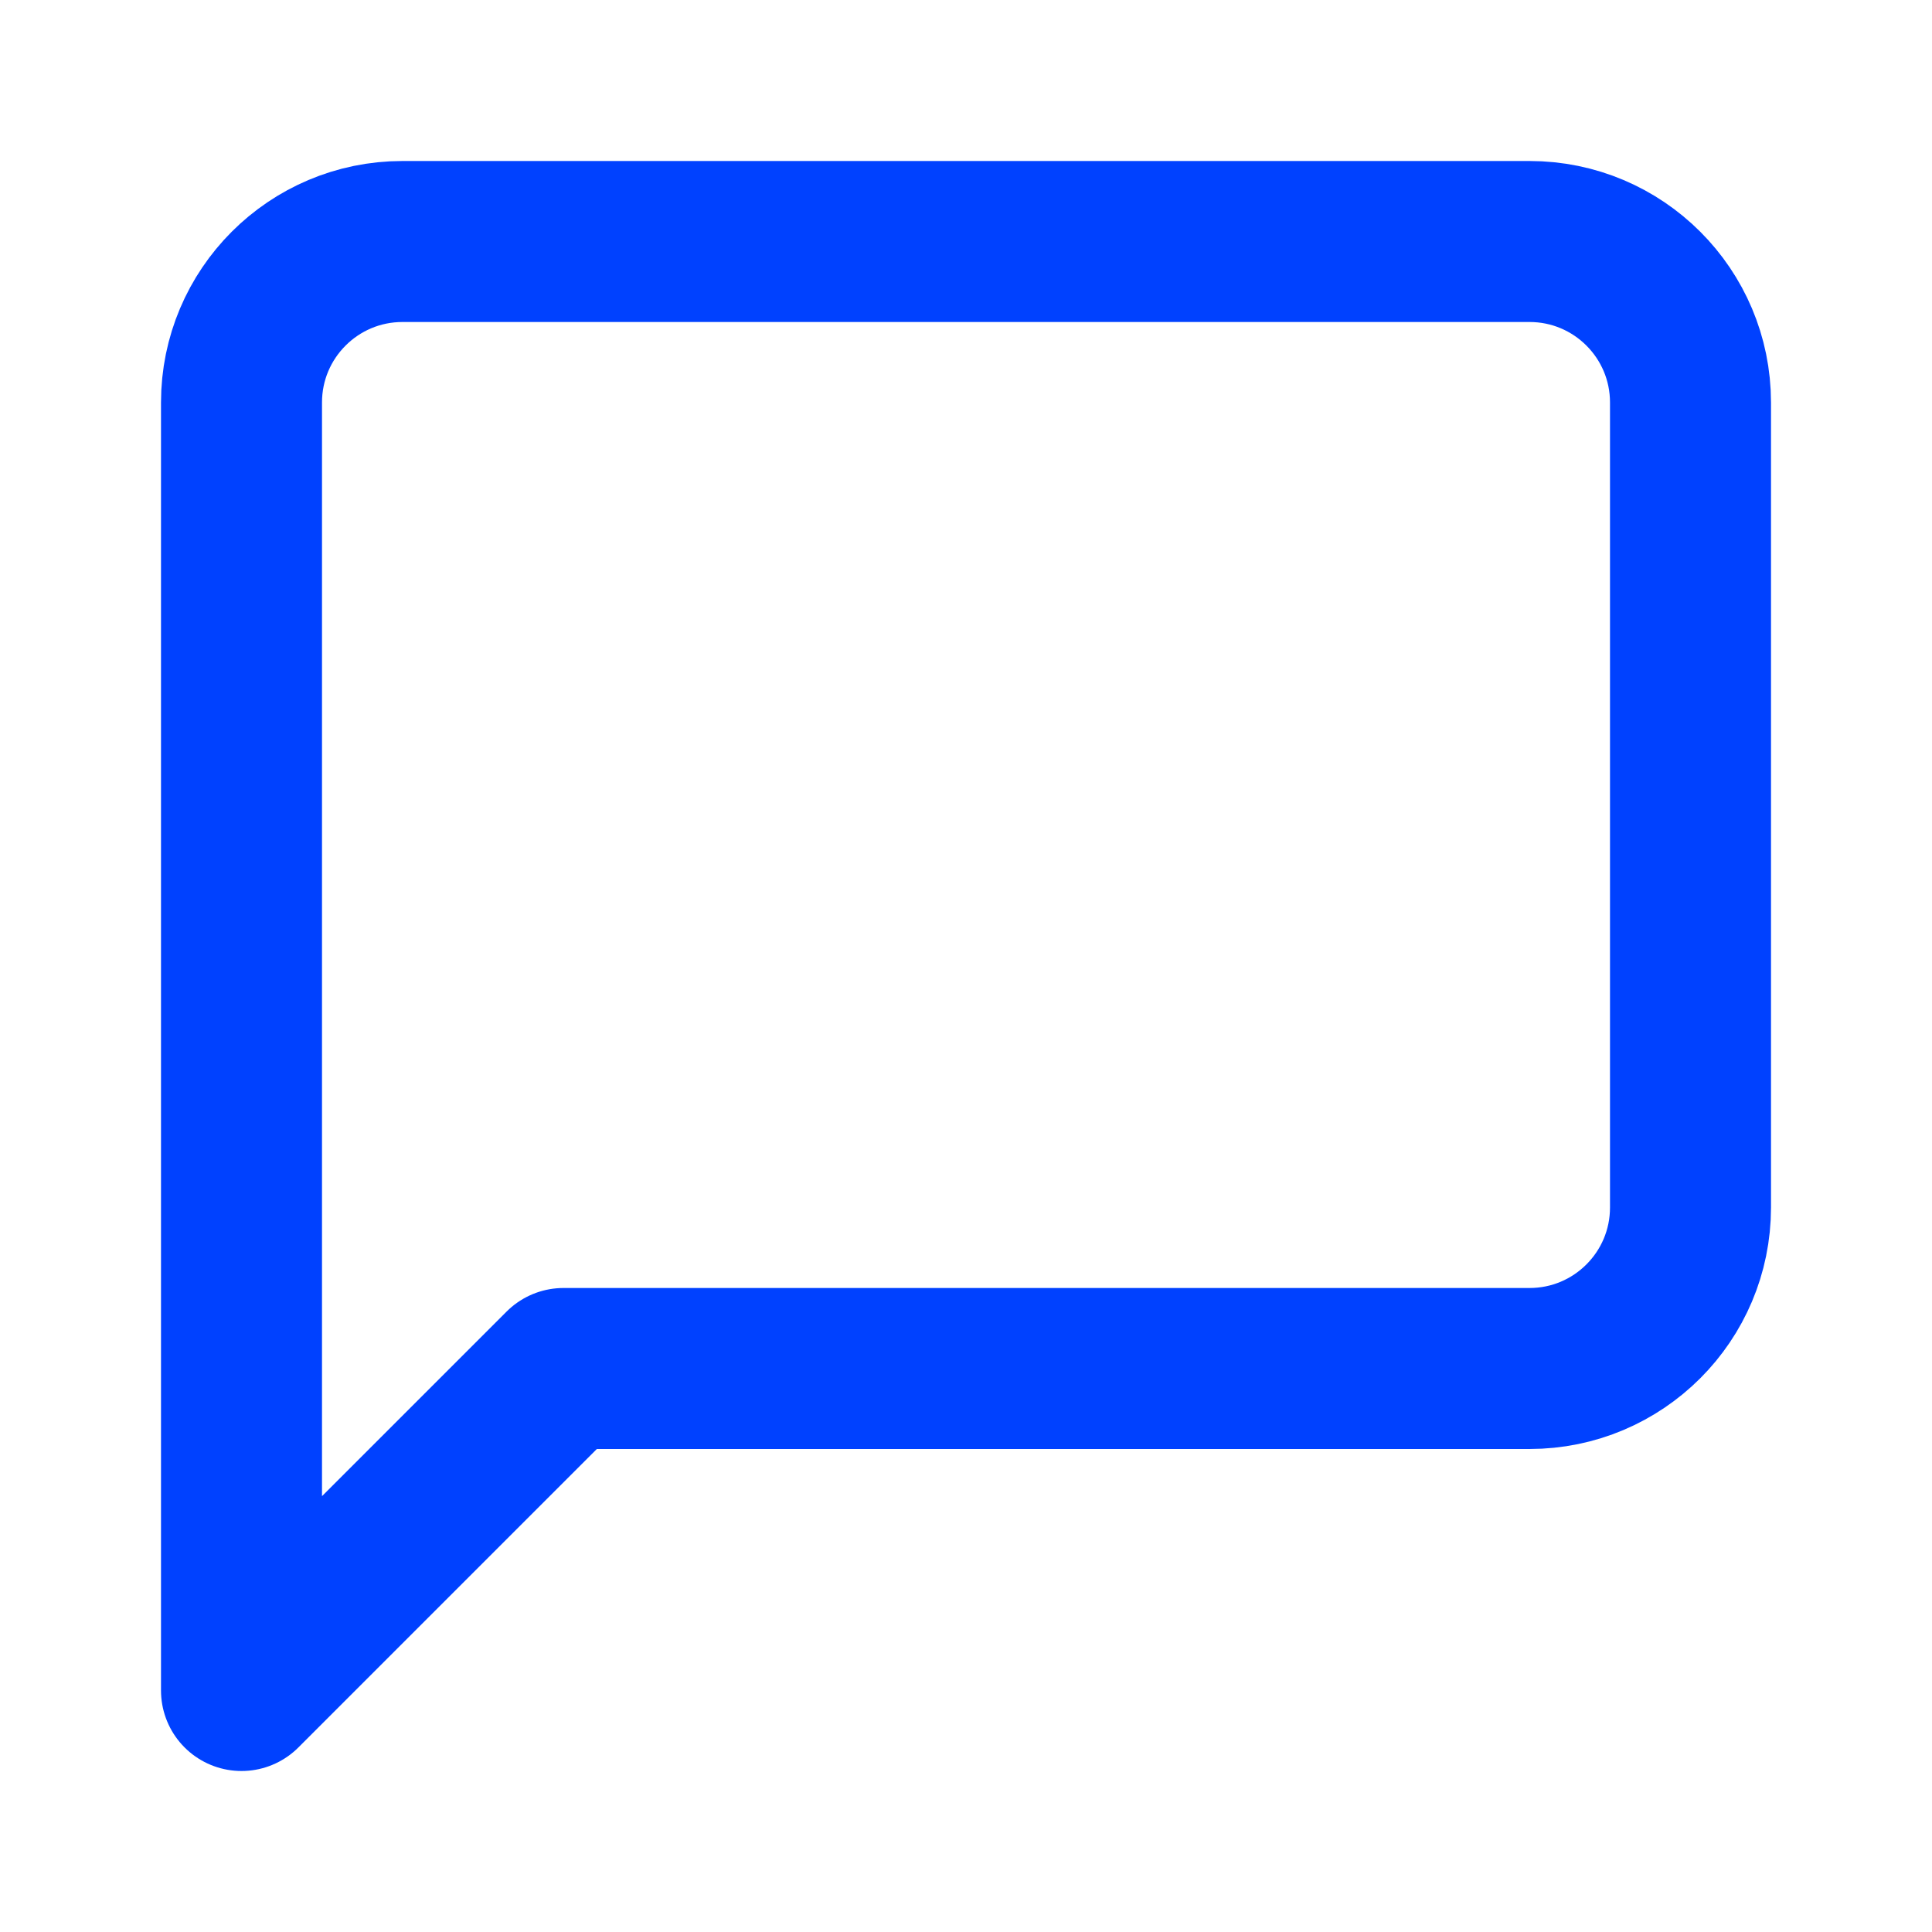
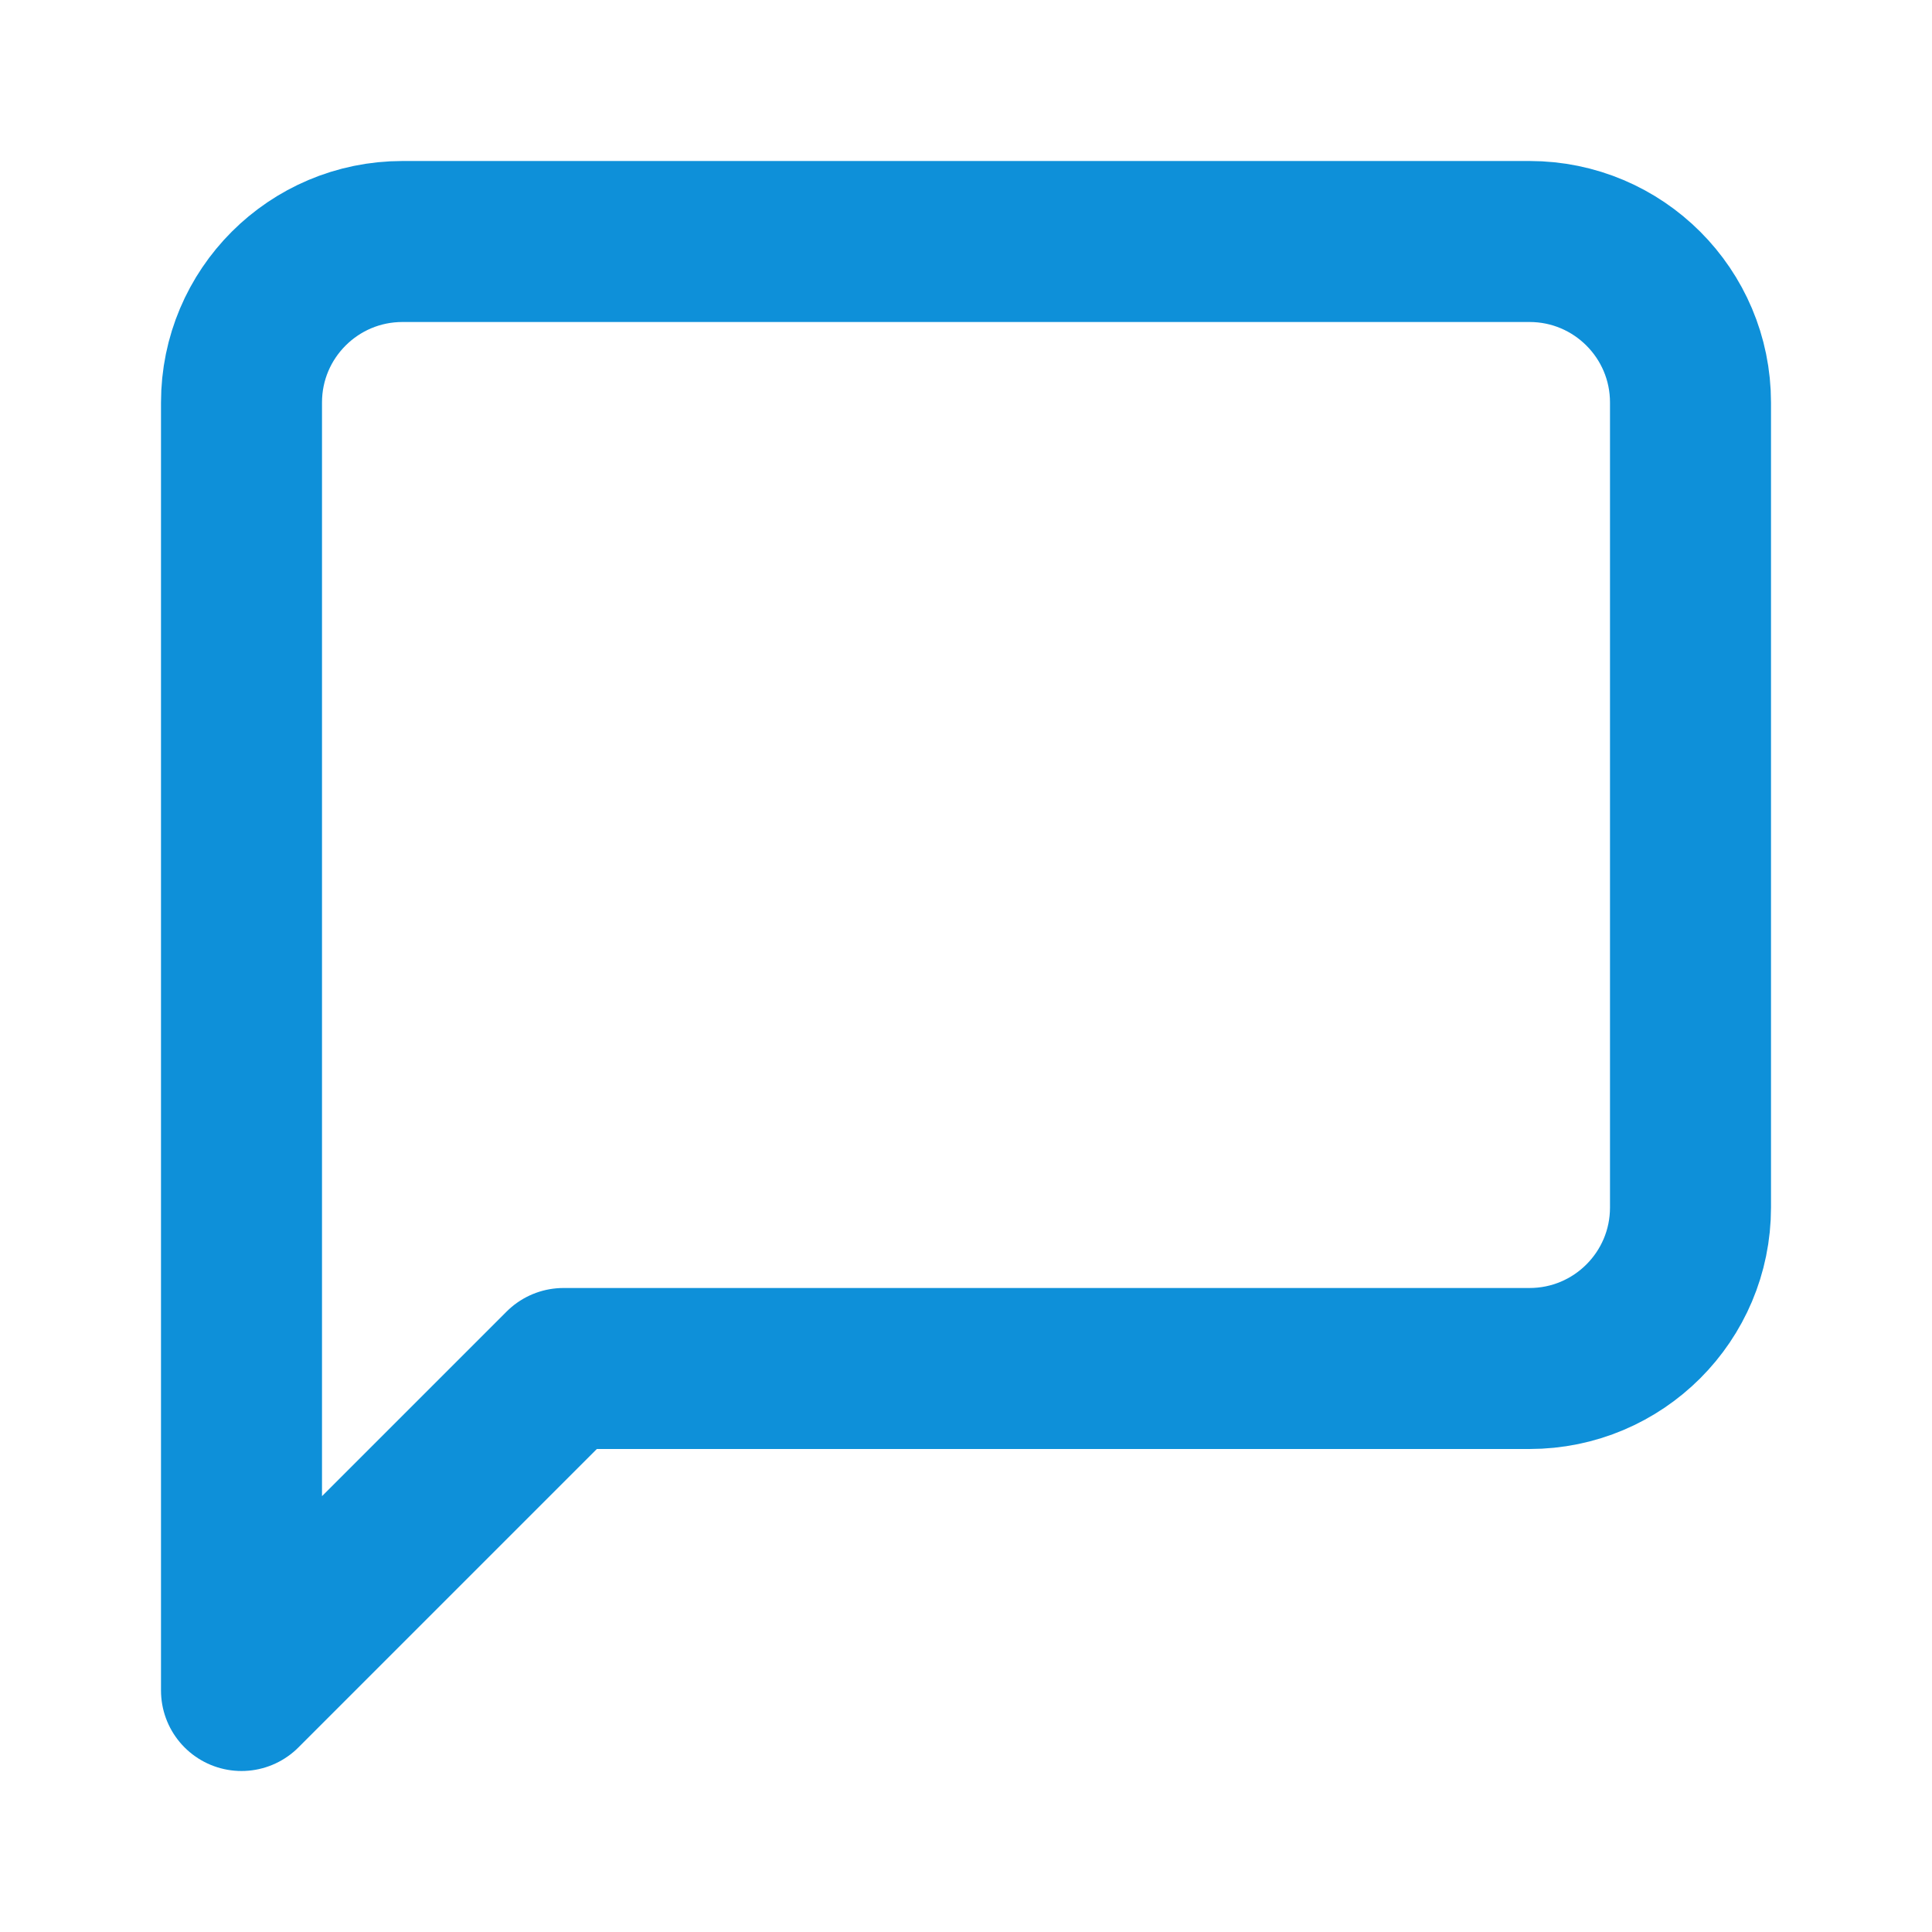
- <svg xmlns="http://www.w3.org/2000/svg" width="24" height="24" viewBox="0 0 24 24" fill="none" stroke="#0041FF" stroke-width="2" stroke-linecap="round" stroke-linejoin="round" class="feather feather-message-square">
+ <svg xmlns="http://www.w3.org/2000/svg" width="24" height="24" viewBox="0 0 24 24" fill="none" stroke="#0e90d9" stroke-width="2" stroke-linecap="round" stroke-linejoin="round" class="feather feather-message-square">
  <path d="M21 15a2 2 0 0 1-2 2H7l-4 4V5a2 2 0 0 1 2-2h14a2 2 0 0 1 2 2z" />
</svg>
